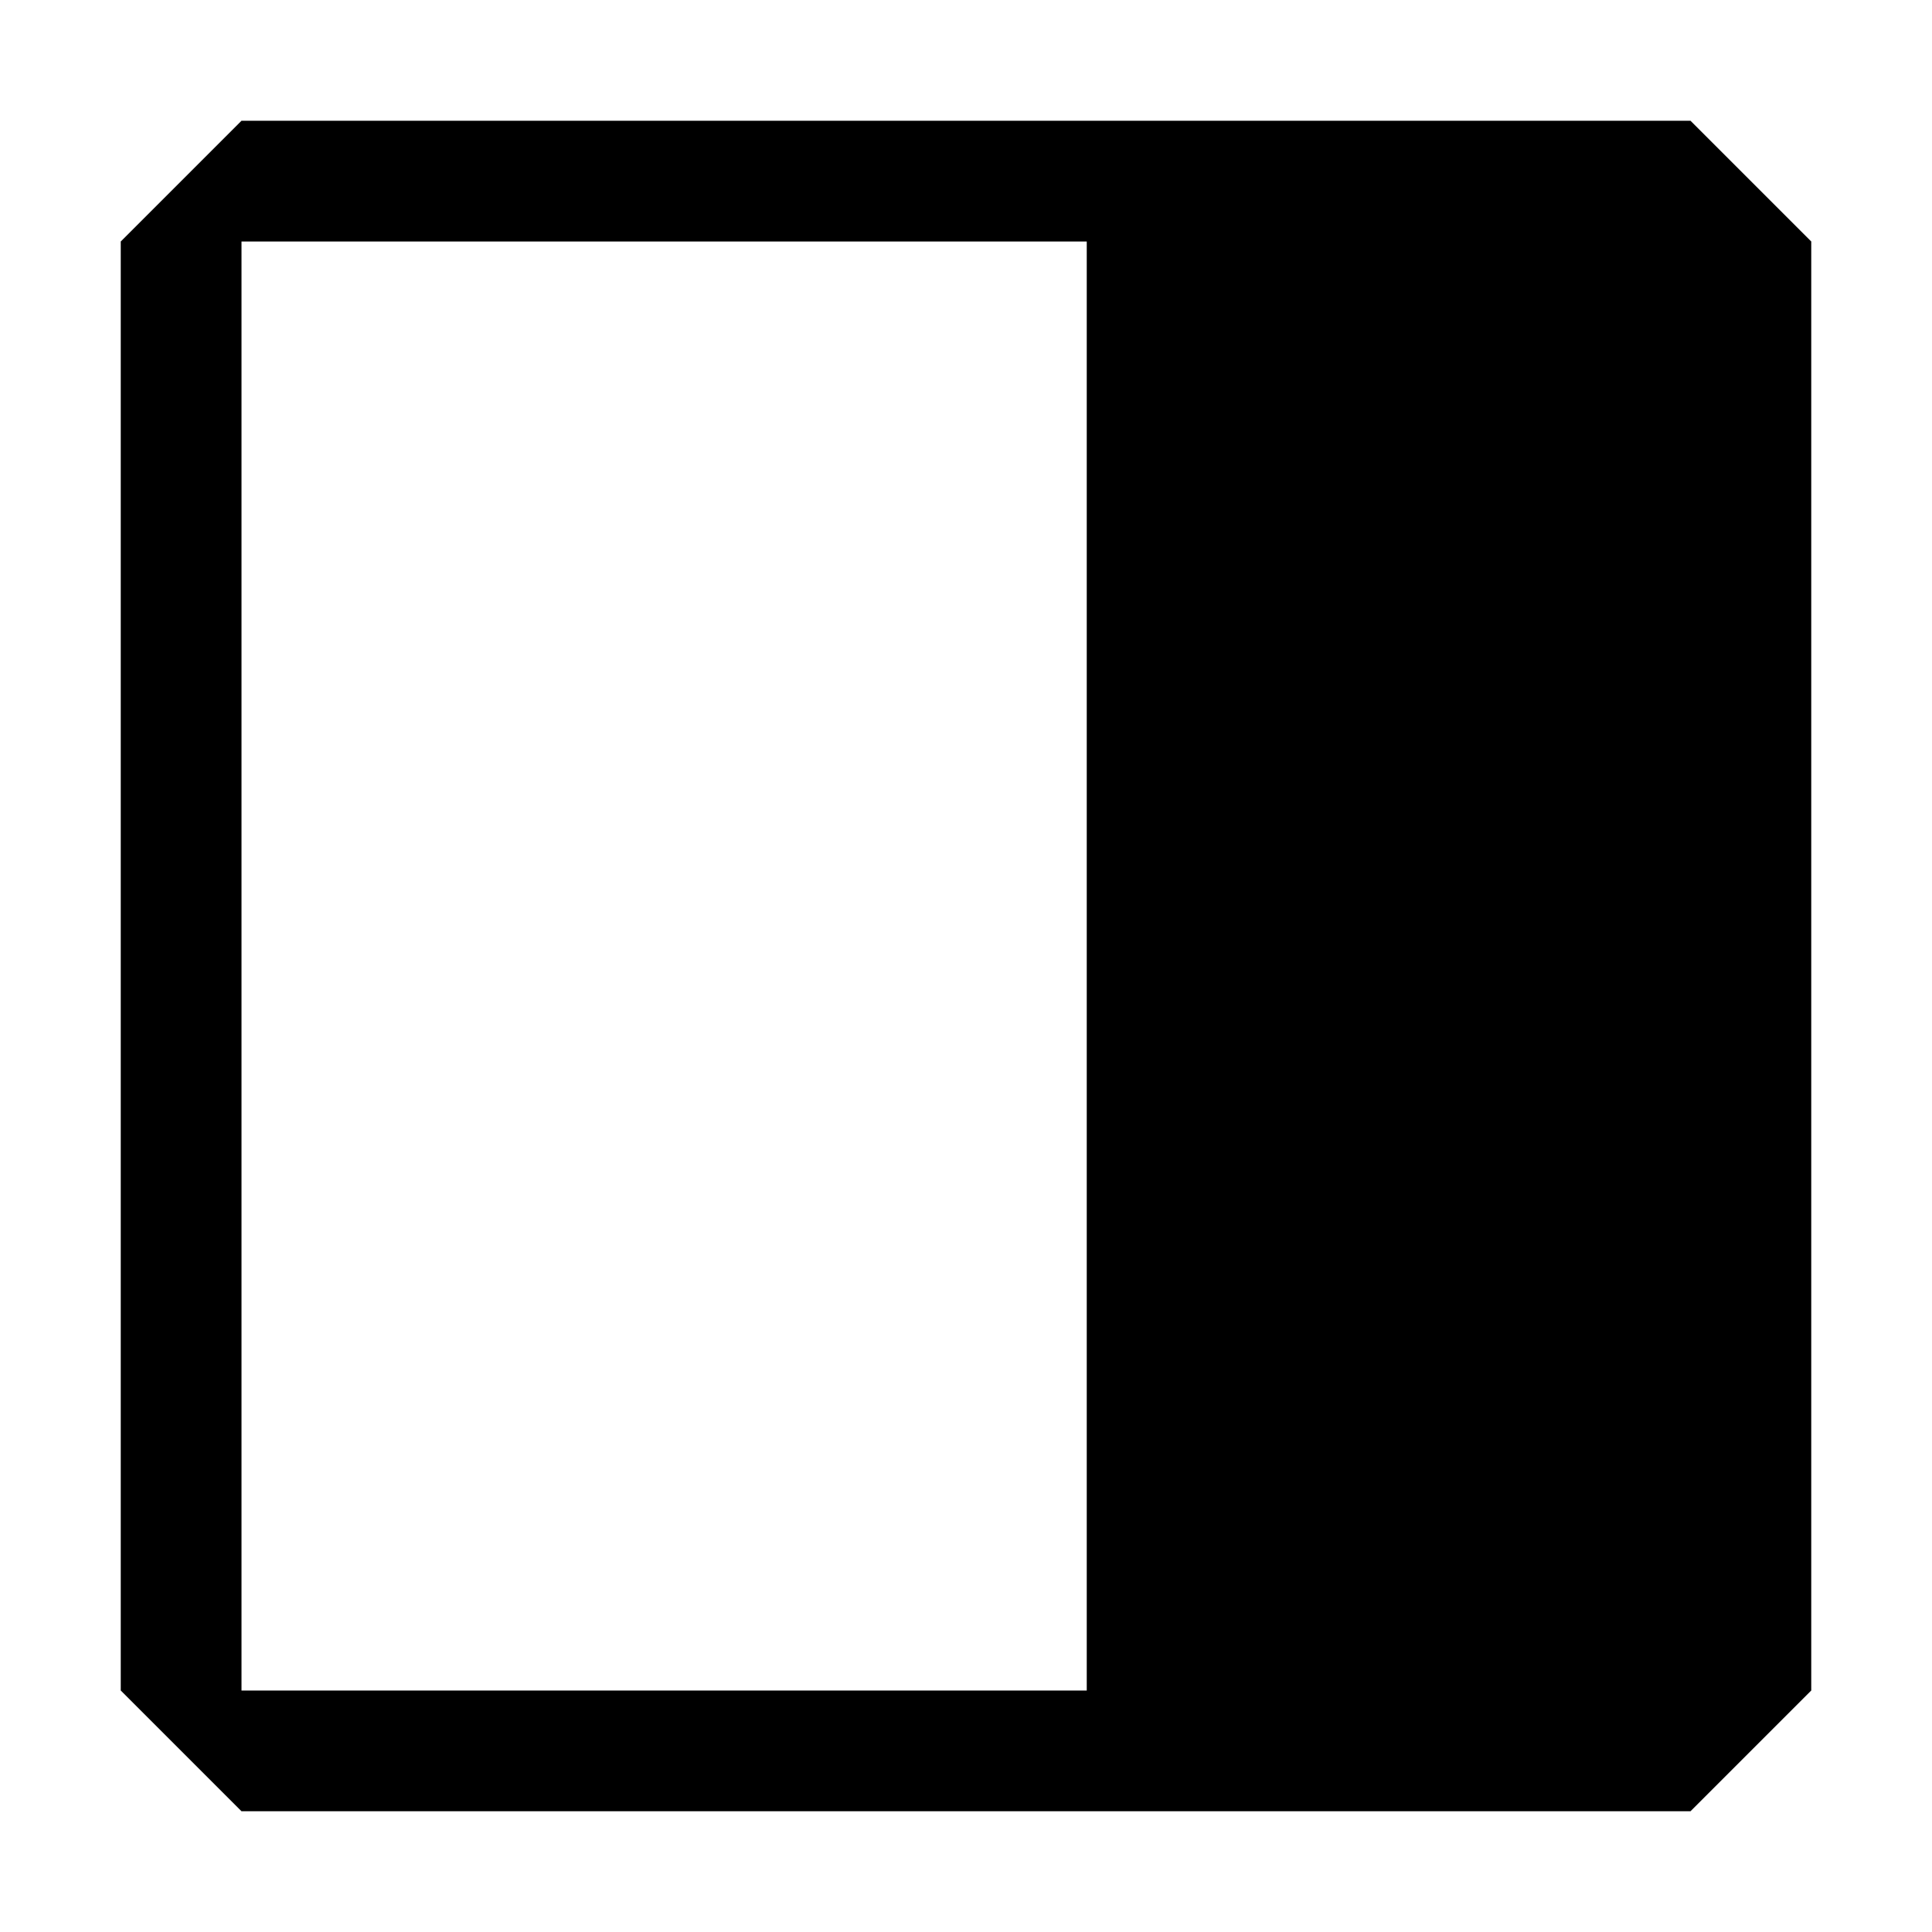
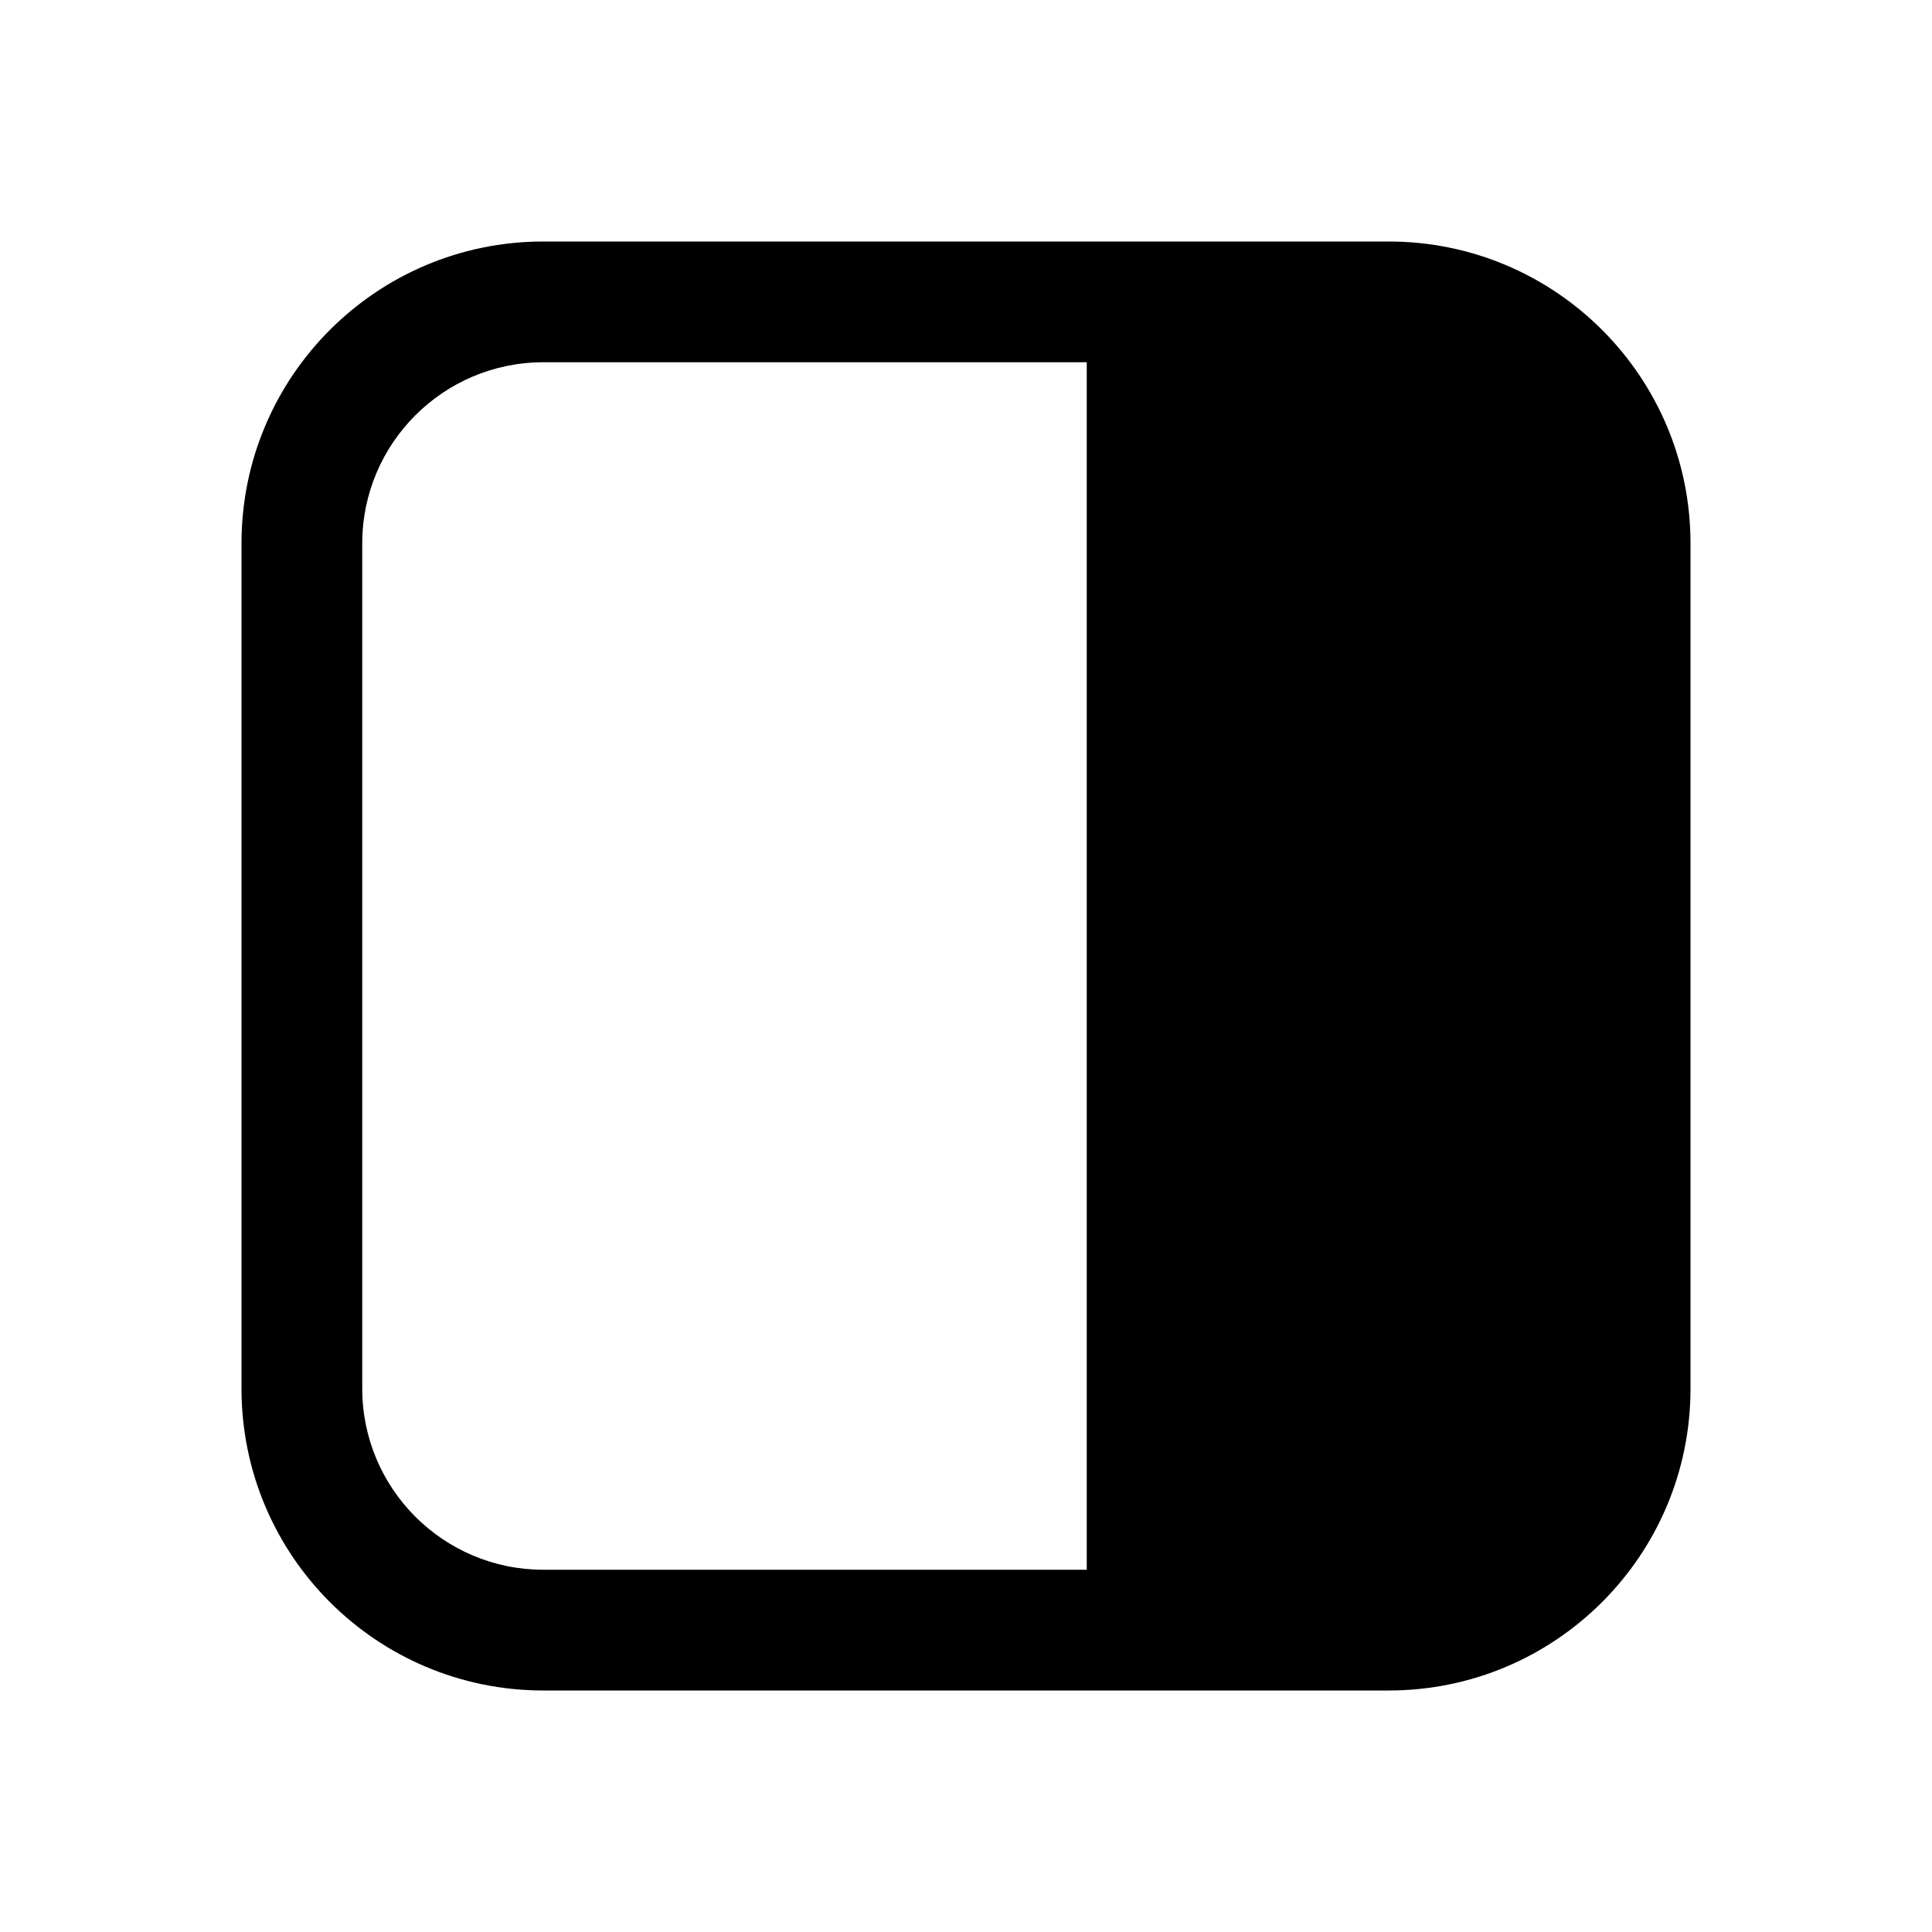
<svg xmlns="http://www.w3.org/2000/svg" width="16" height="16" viewBox="0 0 16 16" fill="currentColor">
-   <path fill-rule="evenodd" clip-rule="evenodd" d="M2 1L1 2V14L2 15H14L15 14V2L14 1H2ZM2 14V2H9V14H2Z" />
+   <path d="M11.5 2C12.881 2 14 3.119 14 4.5V11.5C14 12.881 12.881 14 11.5 14H4.5C3.119 14 2 12.881 2 11.5V4.5C2 3.119 3.119 2 4.5 2H11.5ZM9 13V3H4.5C3.672 3 3 3.672 3 4.5V11.5C3 12.328 3.672 13 4.5 13H9Z" />
</svg>
